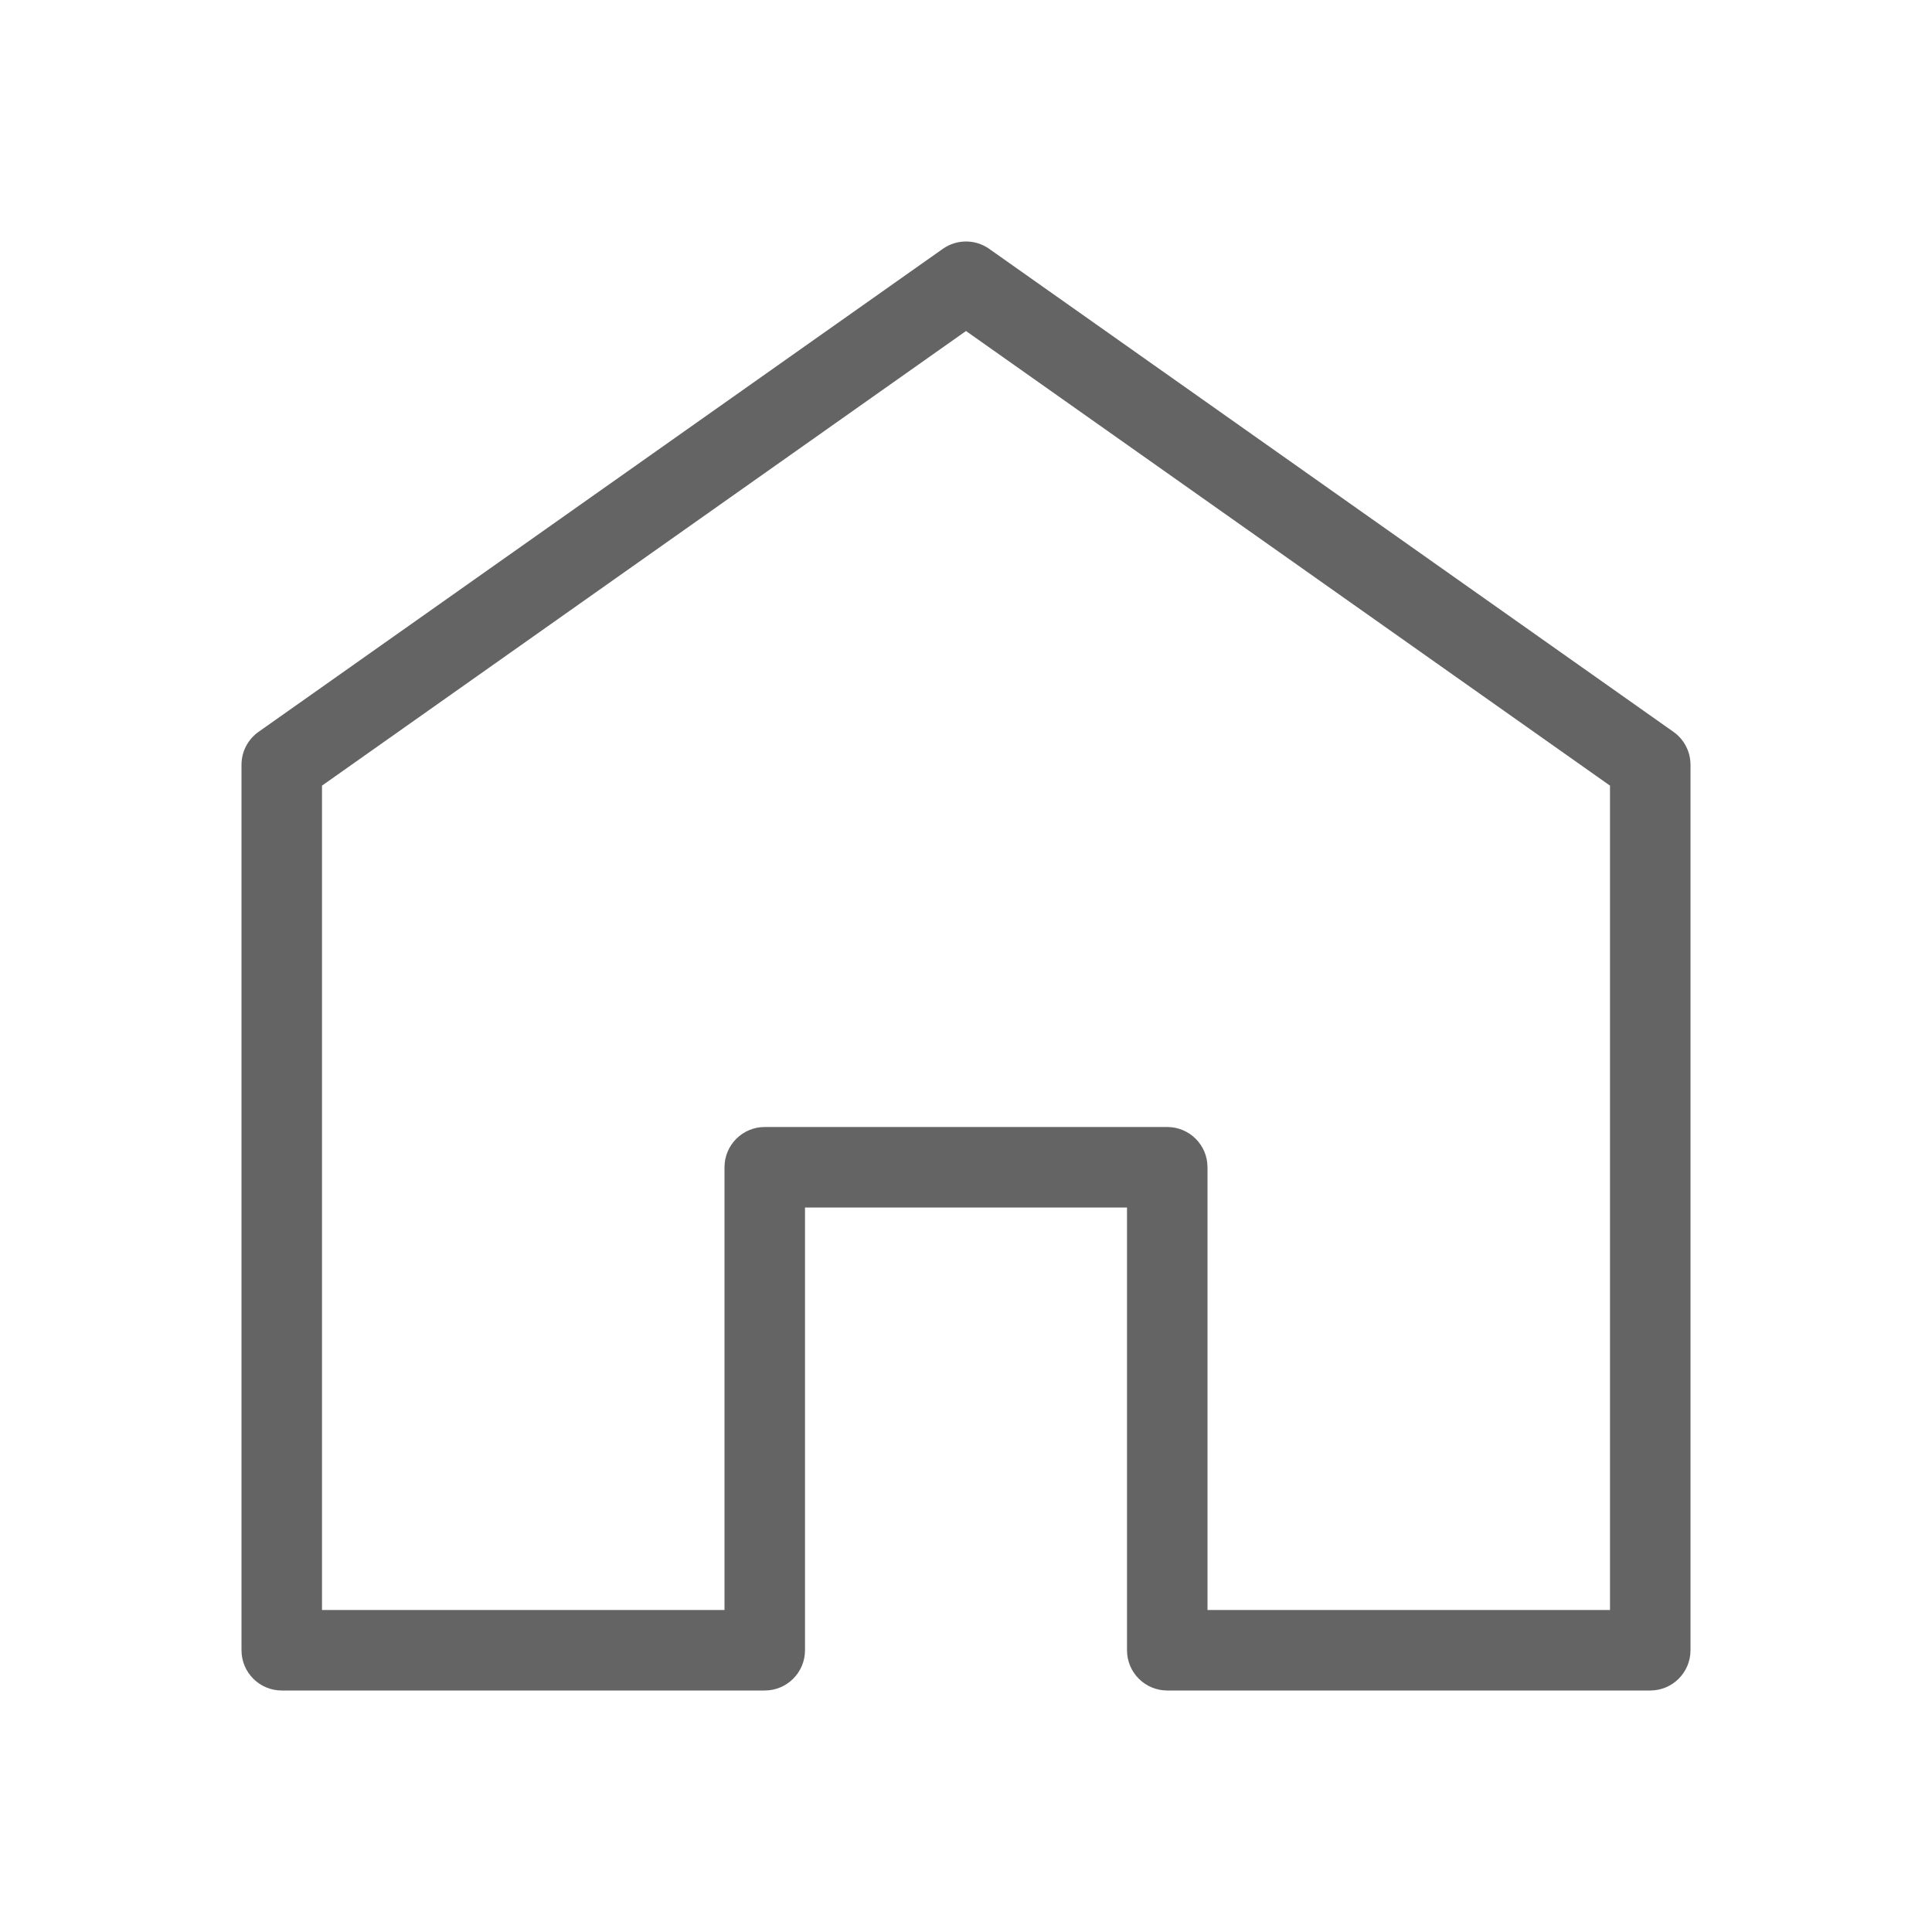
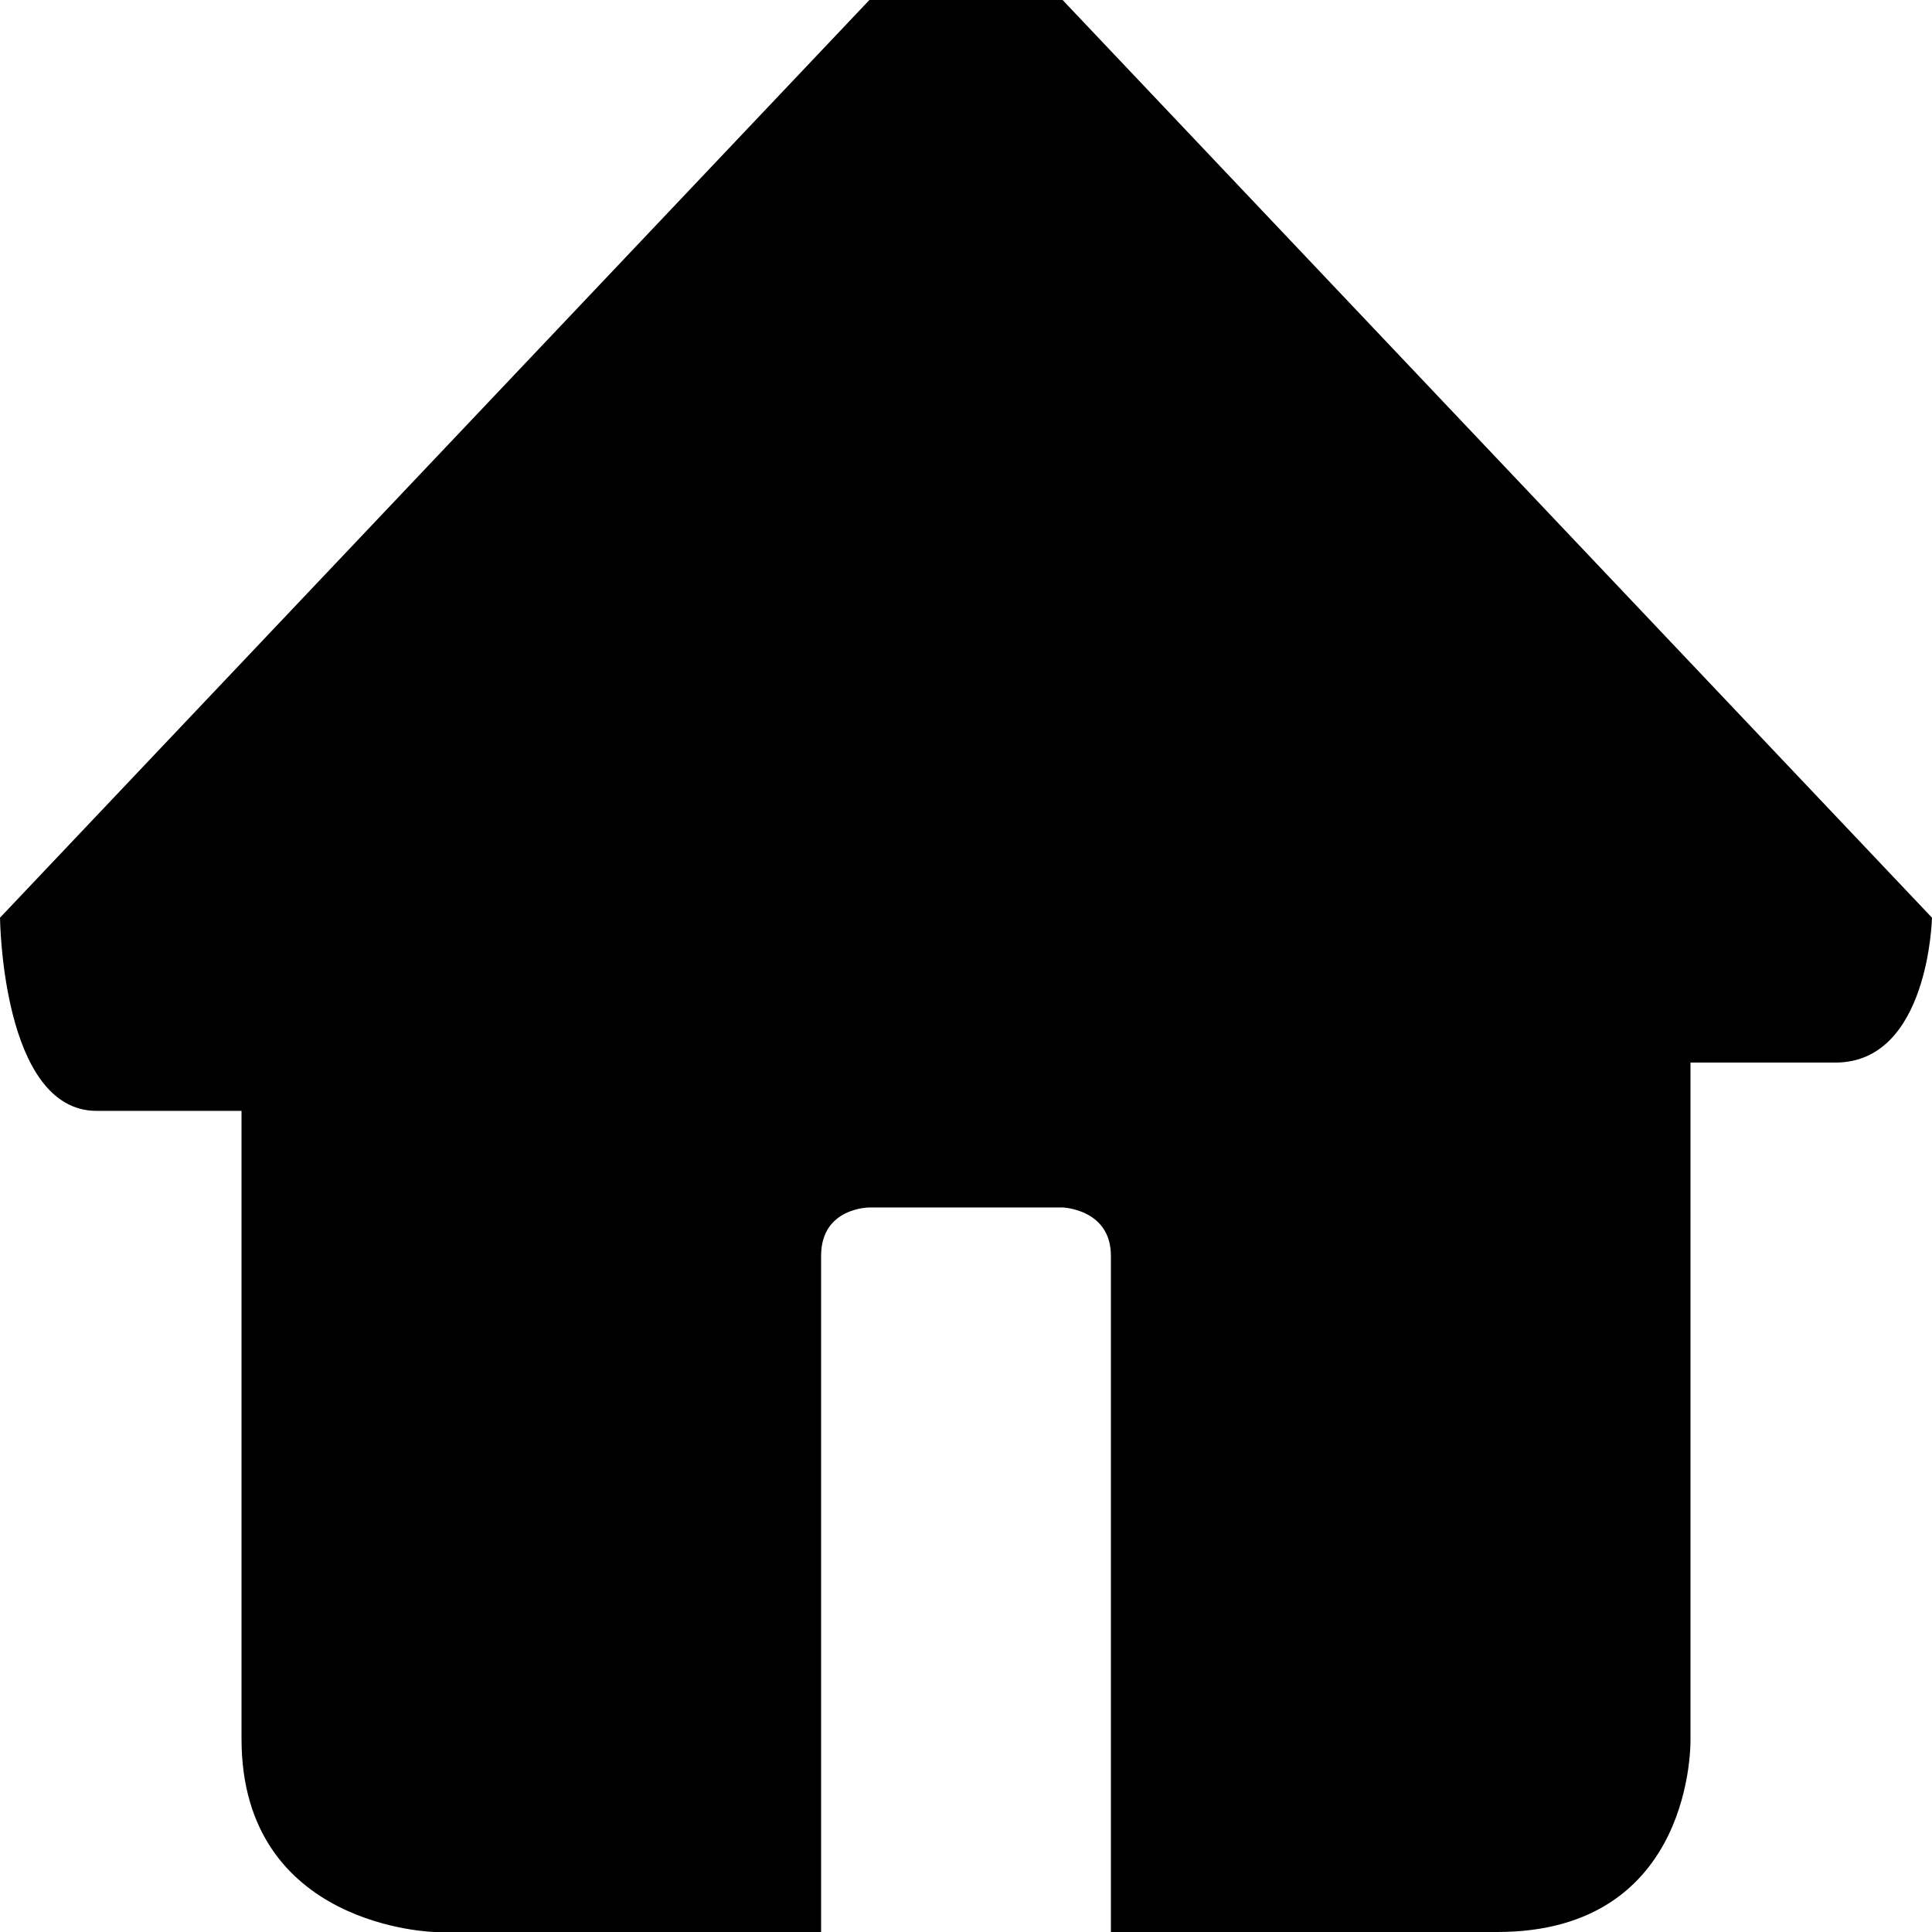
- <svg xmlns="http://www.w3.org/2000/svg" t="1583484181426" class="icon" viewBox="0 0 1024 1024" version="1.1" p-id="10798" width="200" height="200">
+ <svg xmlns="http://www.w3.org/2000/svg" t="1585382312303" class="icon" viewBox="0 0 1024 1024" version="1.1" p-id="3003" width="200" height="200">
  <defs>
    <style type="text/css" />
  </defs>
-   <path d="M874.667 896H618.667a21.333 21.333 0 0 1-21.333-21.333V640h-170.667v234.667a21.333 21.333 0 0 1-21.333 21.333H149.333a21.333 21.333 0 0 1-21.333-21.333V405.333a21.376 21.376 0 0 1 9.024-17.429l362.667-256a21.355 21.355 0 0 1 24.619 0l362.667 256A21.376 21.376 0 0 1 896 405.333v469.333a21.333 21.333 0 0 1-21.333 21.333z m-234.667-42.667h213.333V416.405L512 175.445 170.667 416.405V853.333h213.333V618.667a21.333 21.333 0 0 1 21.333-21.333h213.333a21.333 21.333 0 0 1 21.333 21.333z" fill="#646464" p-id="10799" />
+   <path d="M563.197 0 460.803 0 0.012 486.388c0 0 0.901 102.396 51.2 102.396s76.797 0 76.797 0 0 232.496 0 332.817c0 100.301 102.397 102.399 102.397 102.399l204.797 0c0 0 0-272.42 0-358.417 0-25.647 25.6-25.6 25.6-25.6l102.395 0c0 0 25.601 0.852 25.601 25.6 0 92.199 0 358.417 0 358.417s99.647 0 204.795 0c105.147 0 102.398-102.399 102.398-102.399L895.993 563.185c0 0 27.199 0 76.799 0 49.597 0 51.196-76.796 51.196-76.796L563.197 0z" p-id="3004" />
</svg>
